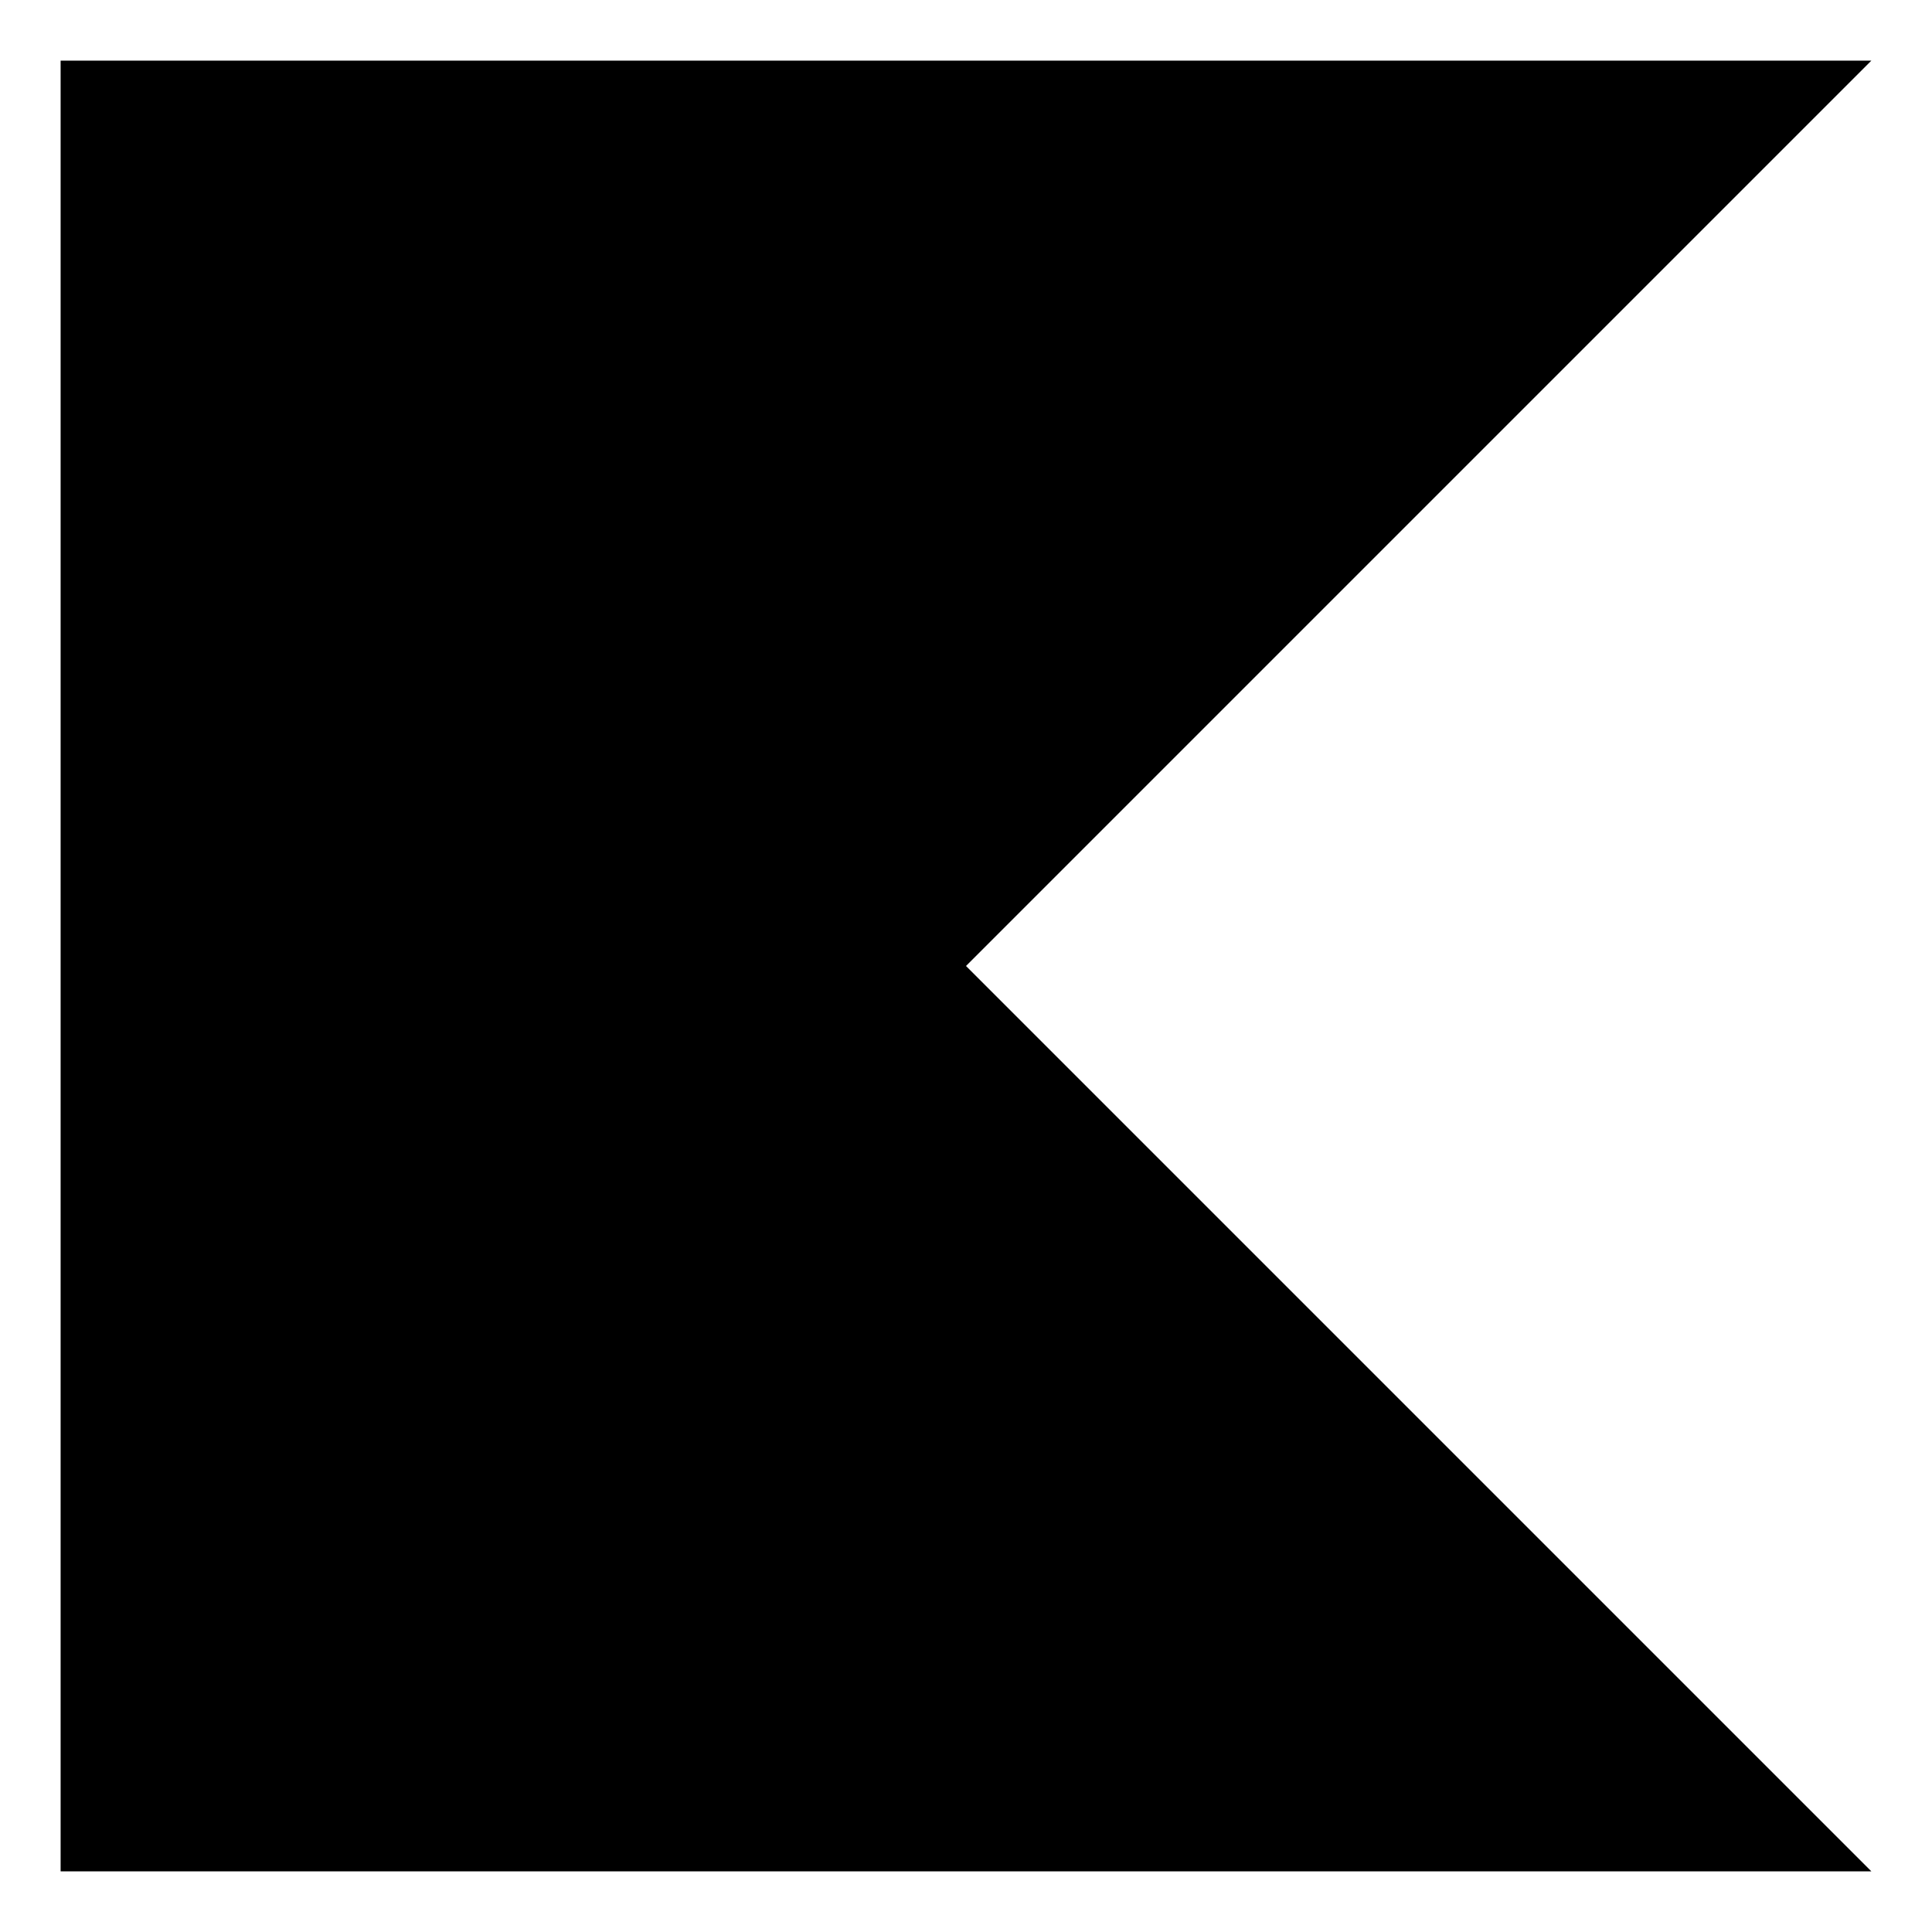
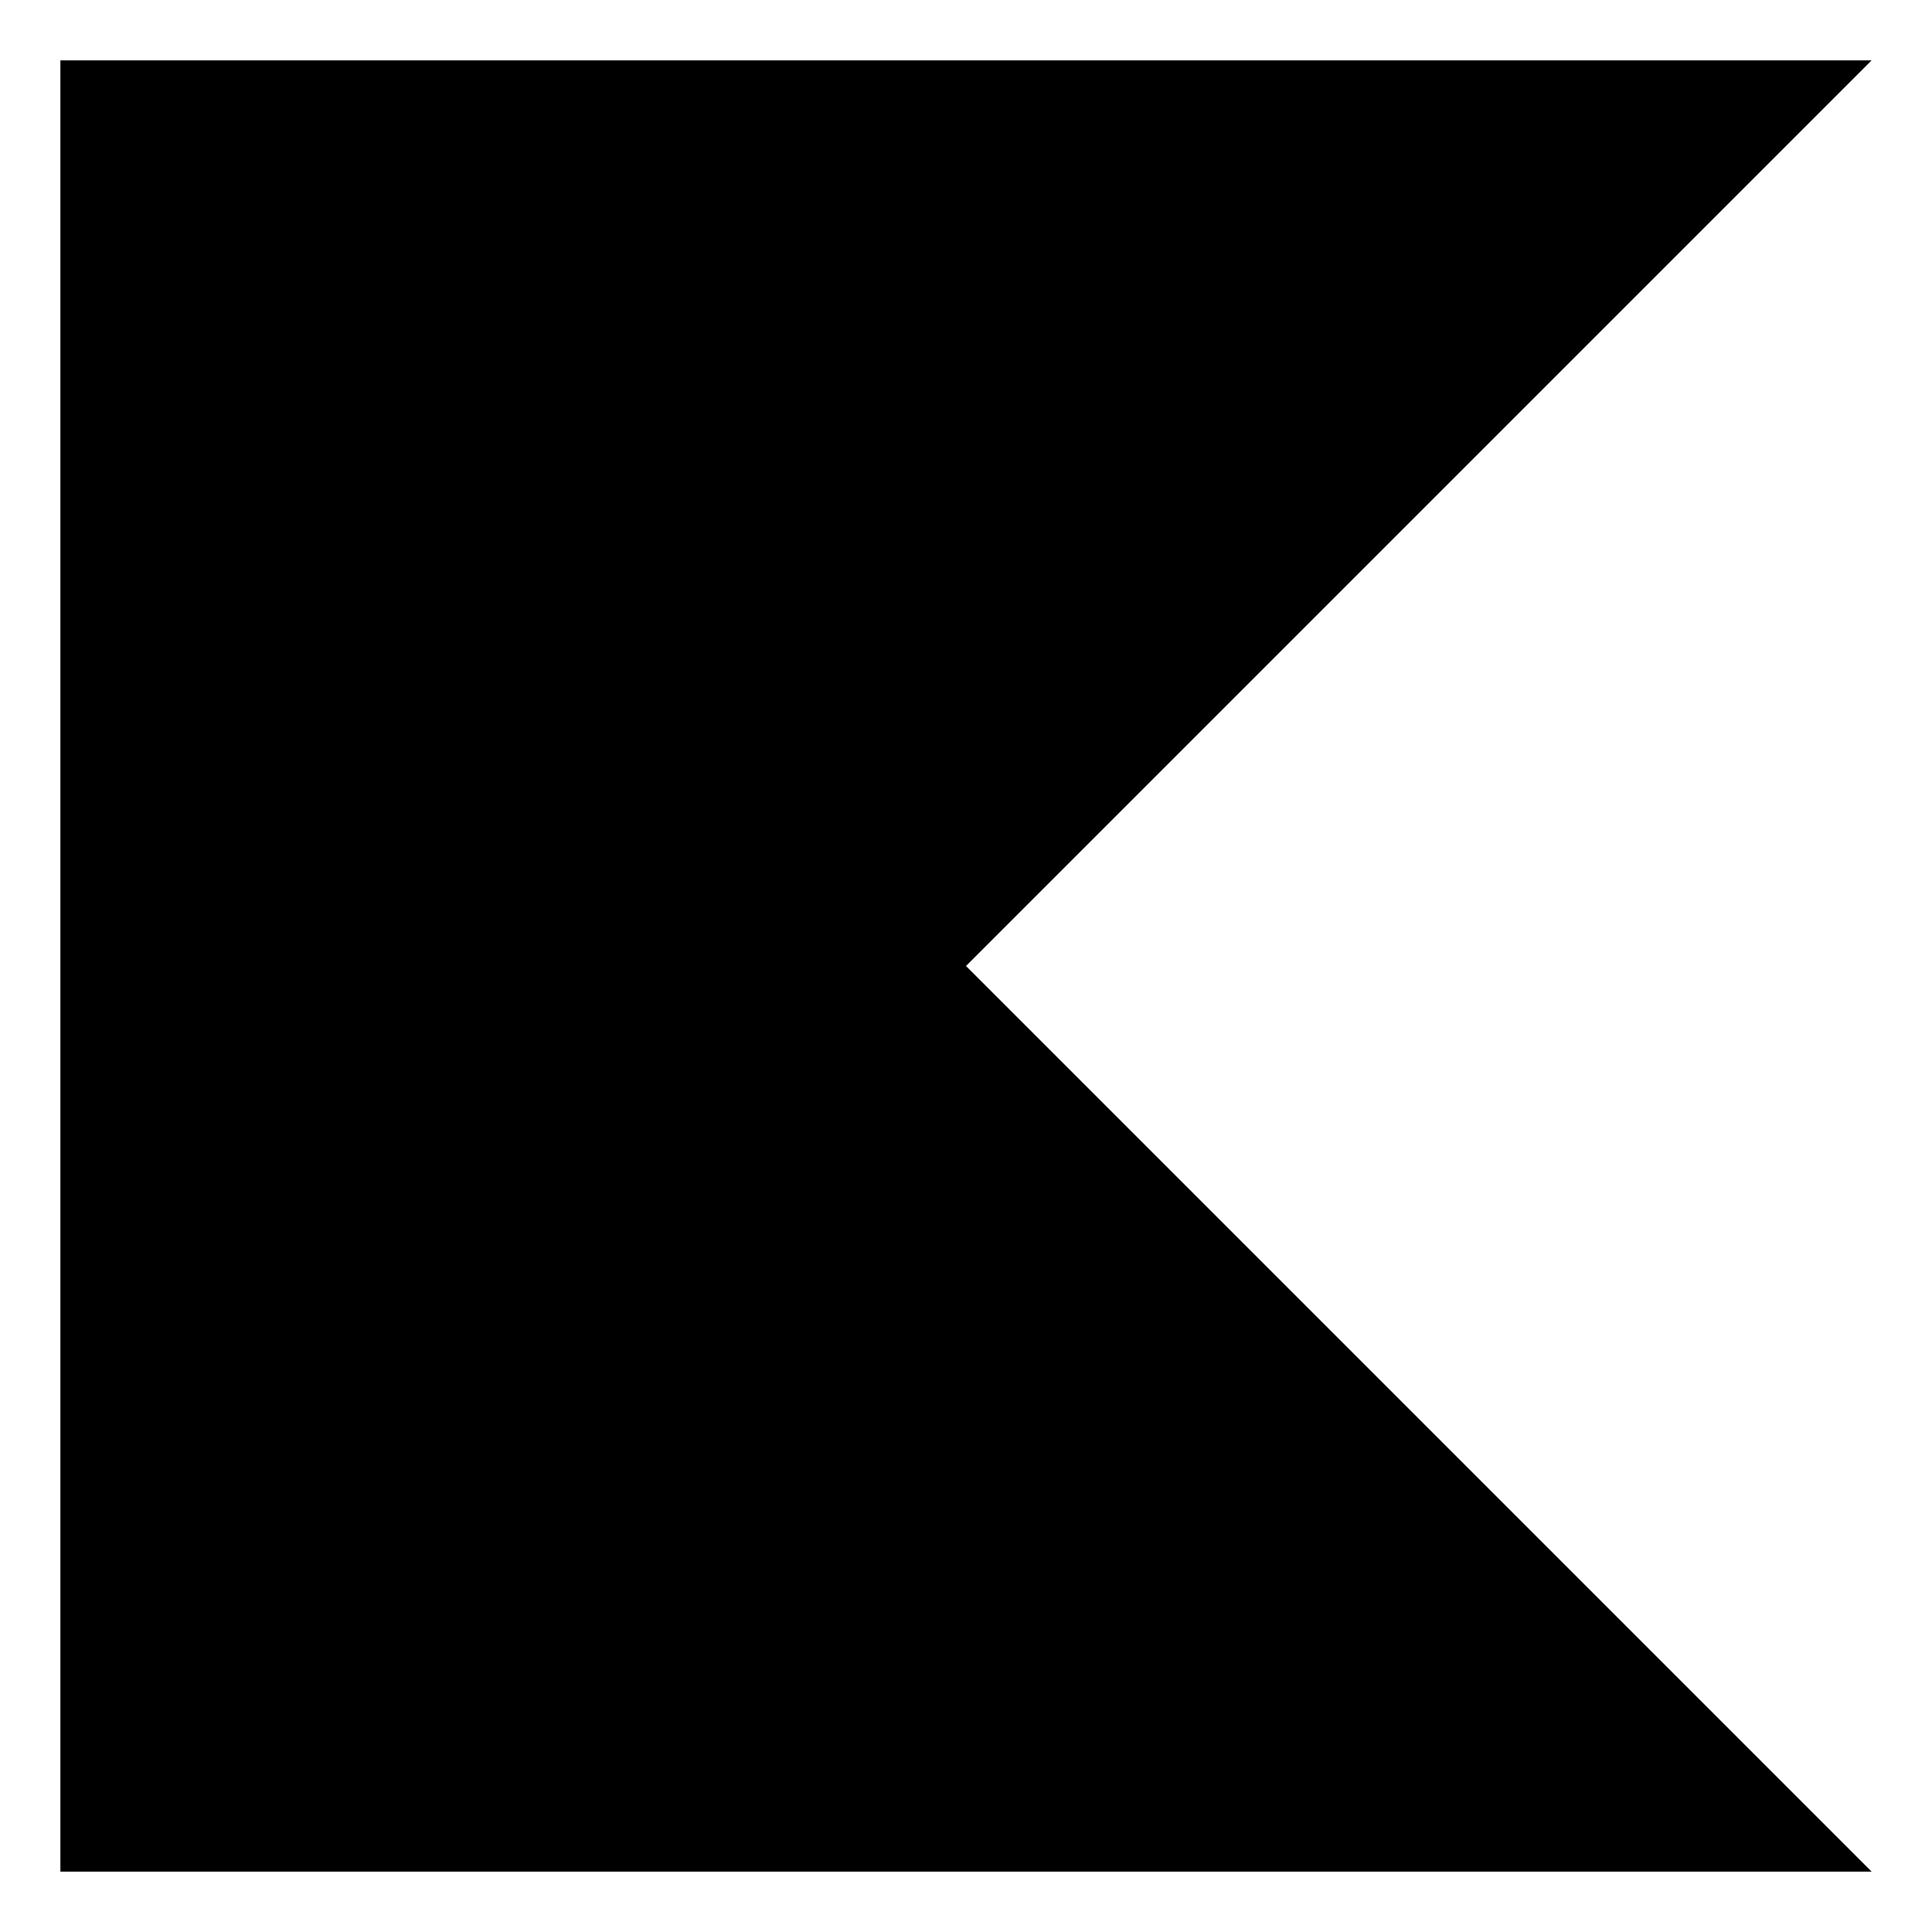
- <svg xmlns="http://www.w3.org/2000/svg" fill="#000000" width="800px" height="800px" viewBox="0 0 32 32" version="1.1">
-   <path d="M30.996 30.996h-29.992v-29.992h29.992l-14.996 14.996 14.996 14.996z" />
+ <svg xmlns="http://www.w3.org/2000/svg" width="14px" height="14px" viewBox="0 0 14 14" version="1.1">
+   <g id="surface1">
+     <path style=" stroke:none;fill-rule:nonzero;fill:rgb(0%,0%,0%);fill-opacity:1;" d="M 13.562 13.562 L 0.438 13.562 L 0.438 0.438 L 13.562 0.438 L 7 7 Z M 13.562 13.562 " />
+   </g>
</svg>
